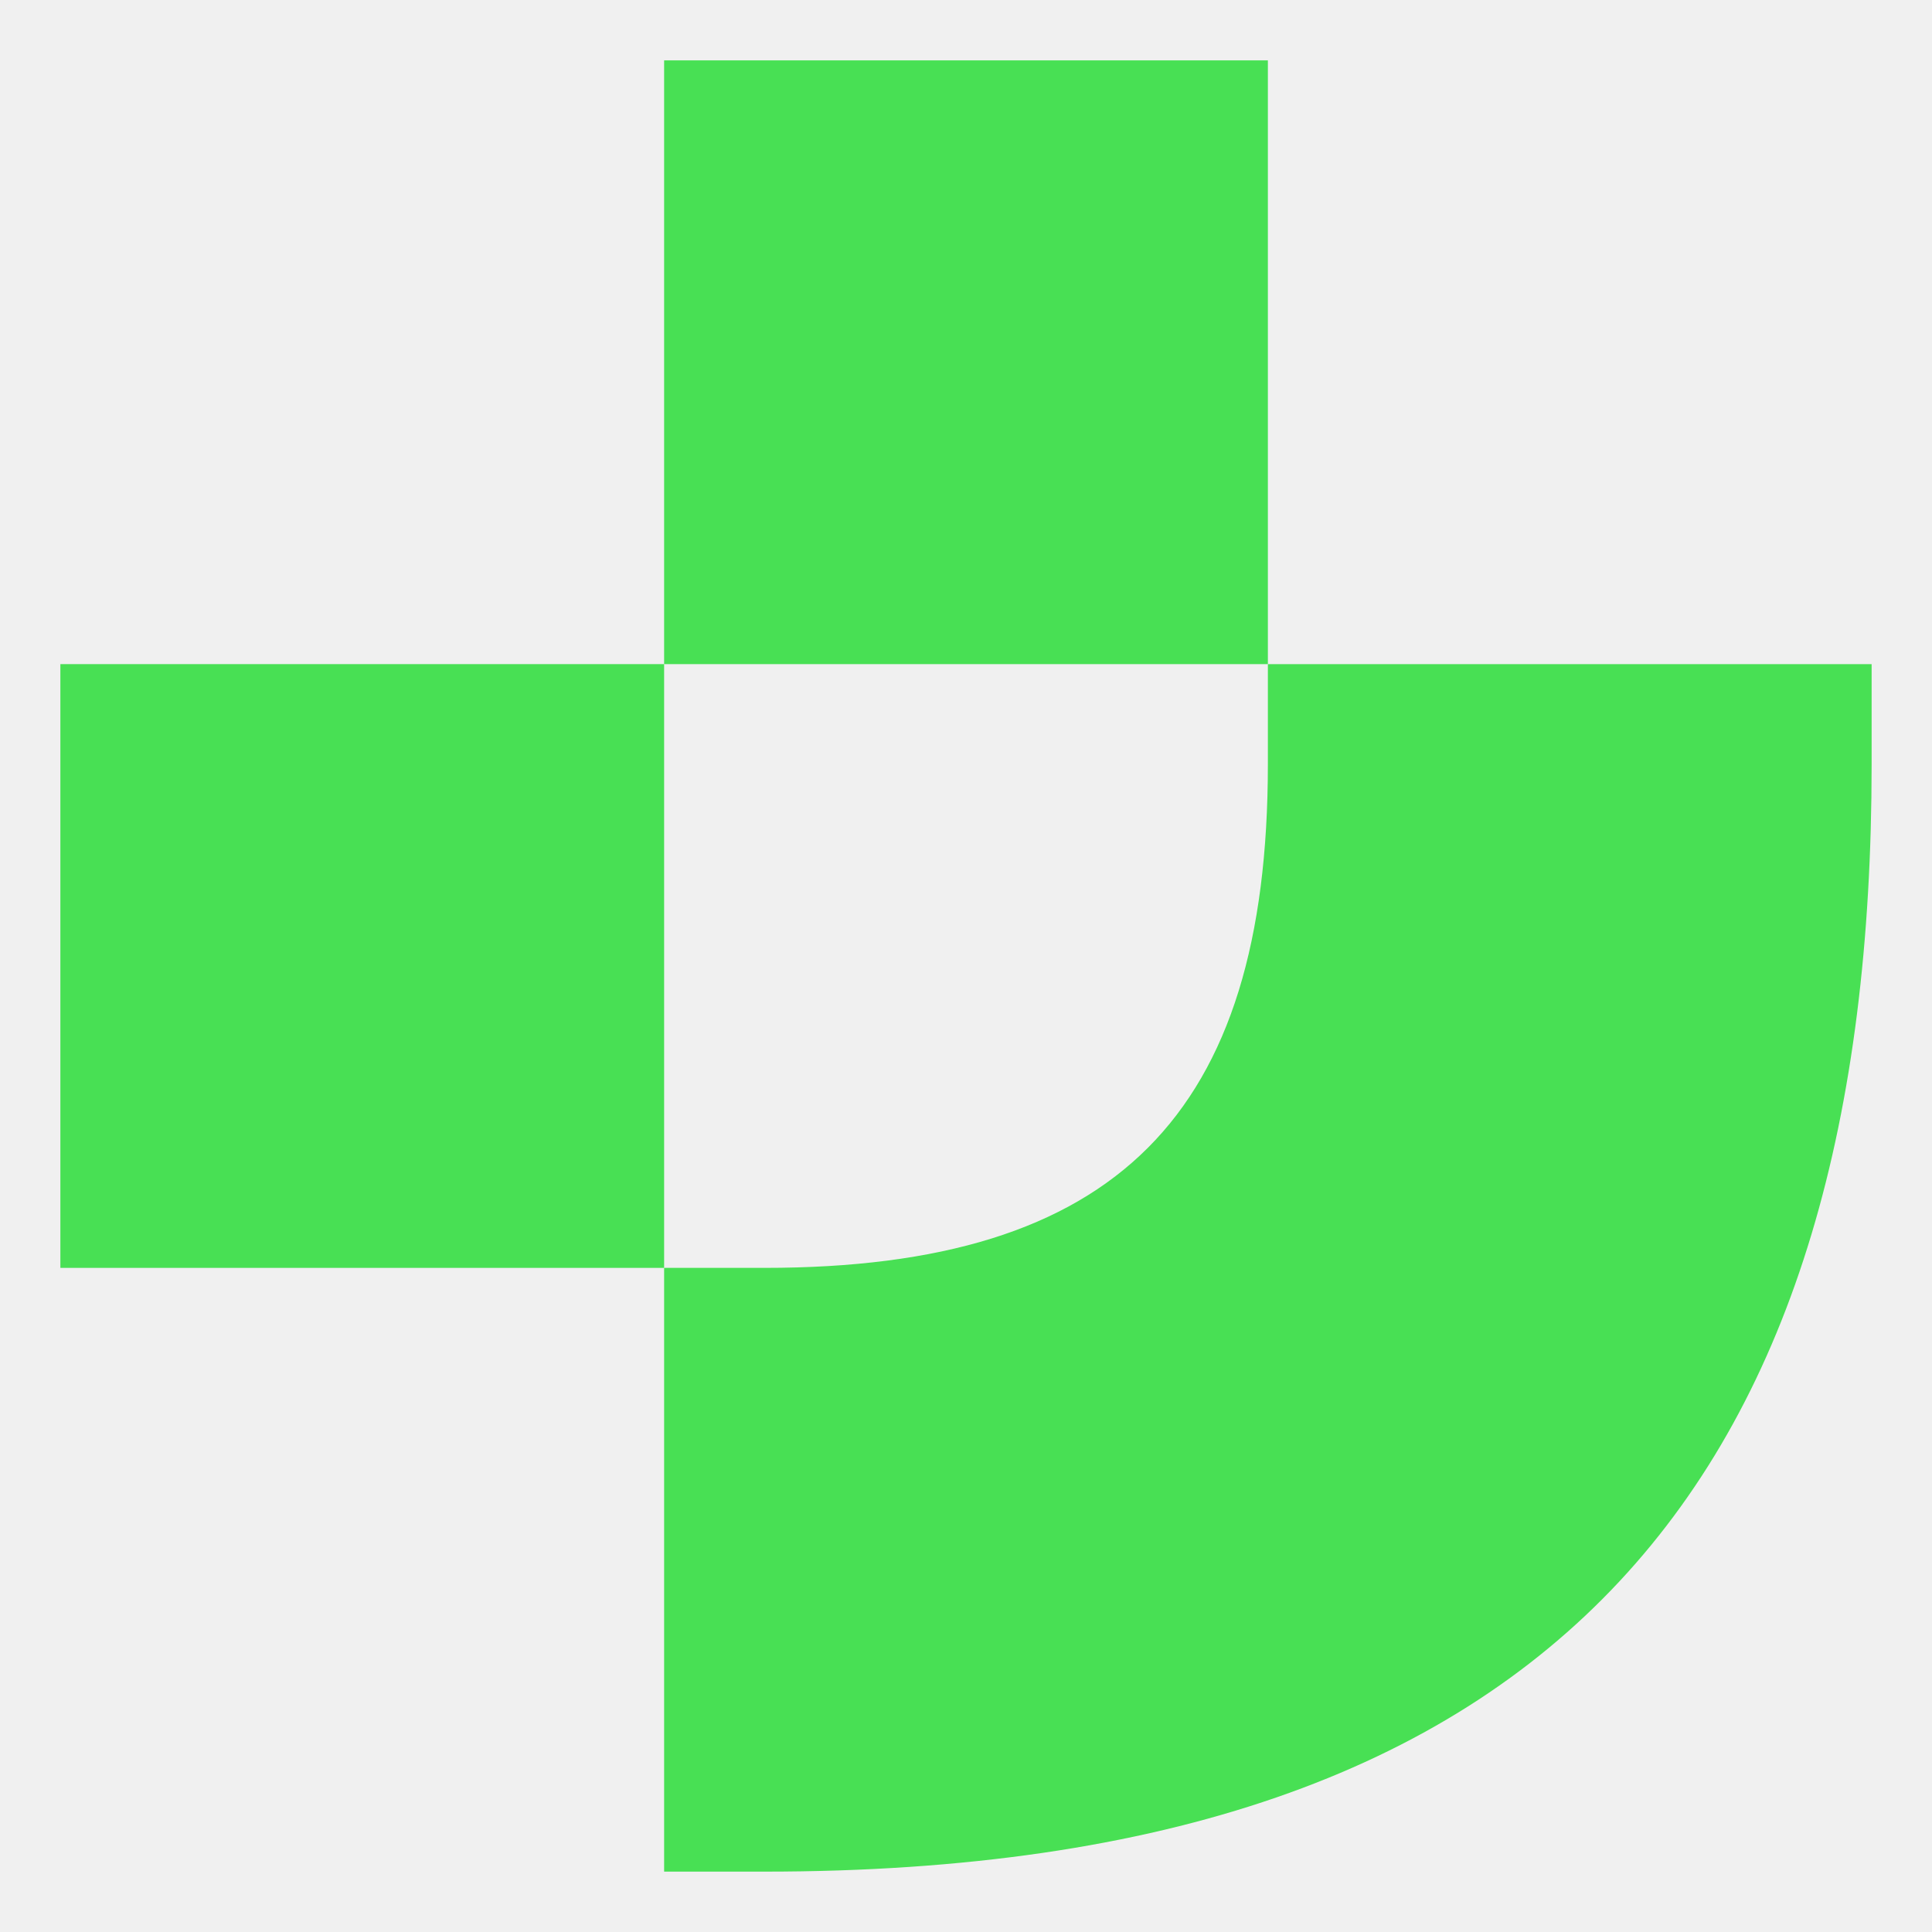
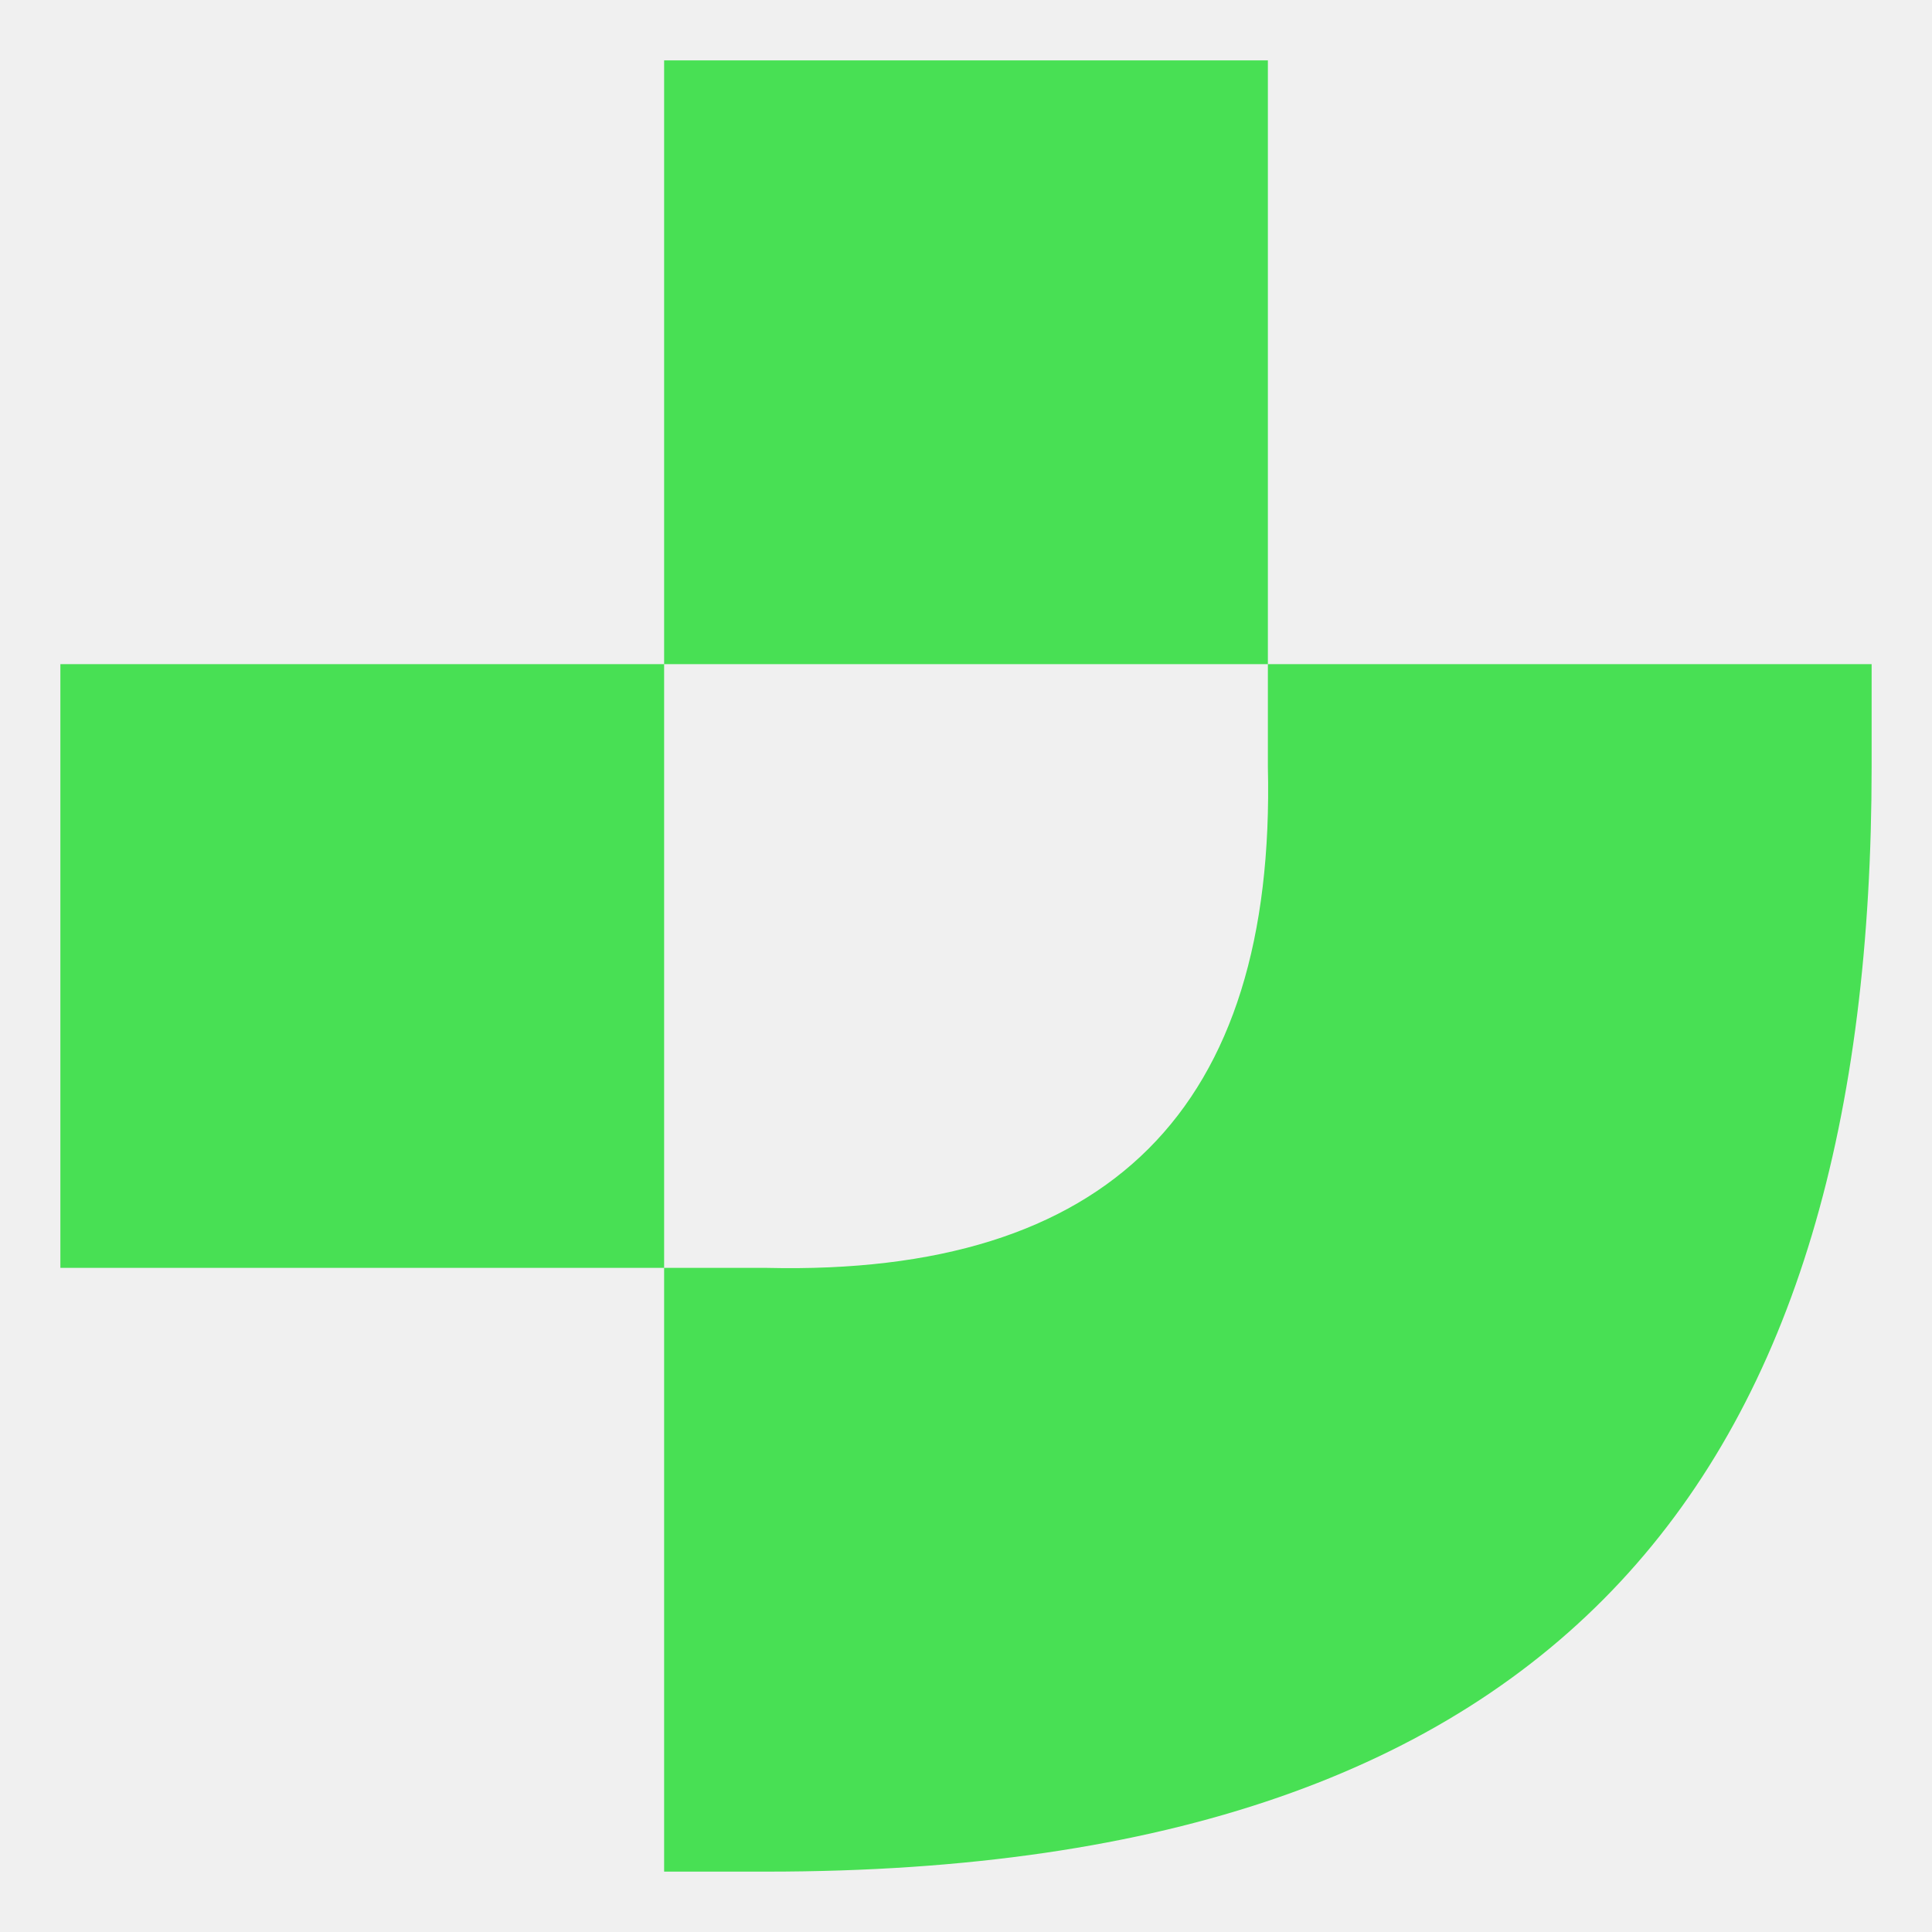
- <svg xmlns="http://www.w3.org/2000/svg" width="32" height="32" viewBox="0 0 32 32" fill="none">
-   <g clip-path="url(#clip0_2506_1549)">
-     <g clip-path="url(#clip1_2506_1549)">
-       <path d="M21 11L31 11V12.664C31 24.304 25.962 31 12.664 31H11V21H12.664C18.481 21 21 18.475 21 12.658V11Z" fill="#48E054" />
-       <path d="M11 11H1V21H11V11Z" fill="#48E054" />
-       <path d="M21 1H11V11H21V1Z" fill="#48E054" />
+ <svg xmlns="http://www.w3.org/2000/svg" width="32" height="32" fill="none" viewBox="0 0 32 32">
+   <g clip-path="url(#a)">
+     <g fill="#48E054" clip-path="url(#b)">
+       <path d="M21 11h10v1.7C31 24.3 26 31 12.7 31H11V21h1.7q8.5.2 8.3-8.3zm-10 0H1v10h10zM21 1H11v10h10z" />
    </g>
  </g>
  <defs>
-     <clipPath id="clip0_2506_1549">
-       <rect width="32" height="32" fill="white" />
+     <clipPath id="a">
+       <path fill="#fff" d="M0 0h32v32H0z" />
    </clipPath>
-     <clipPath id="clip1_2506_1549">
-       <rect width="32" height="32" fill="white" />
+     <clipPath id="b">
+       <path fill="#fff" d="M0 0h32v32H0z" />
    </clipPath>
  </defs>
</svg>
